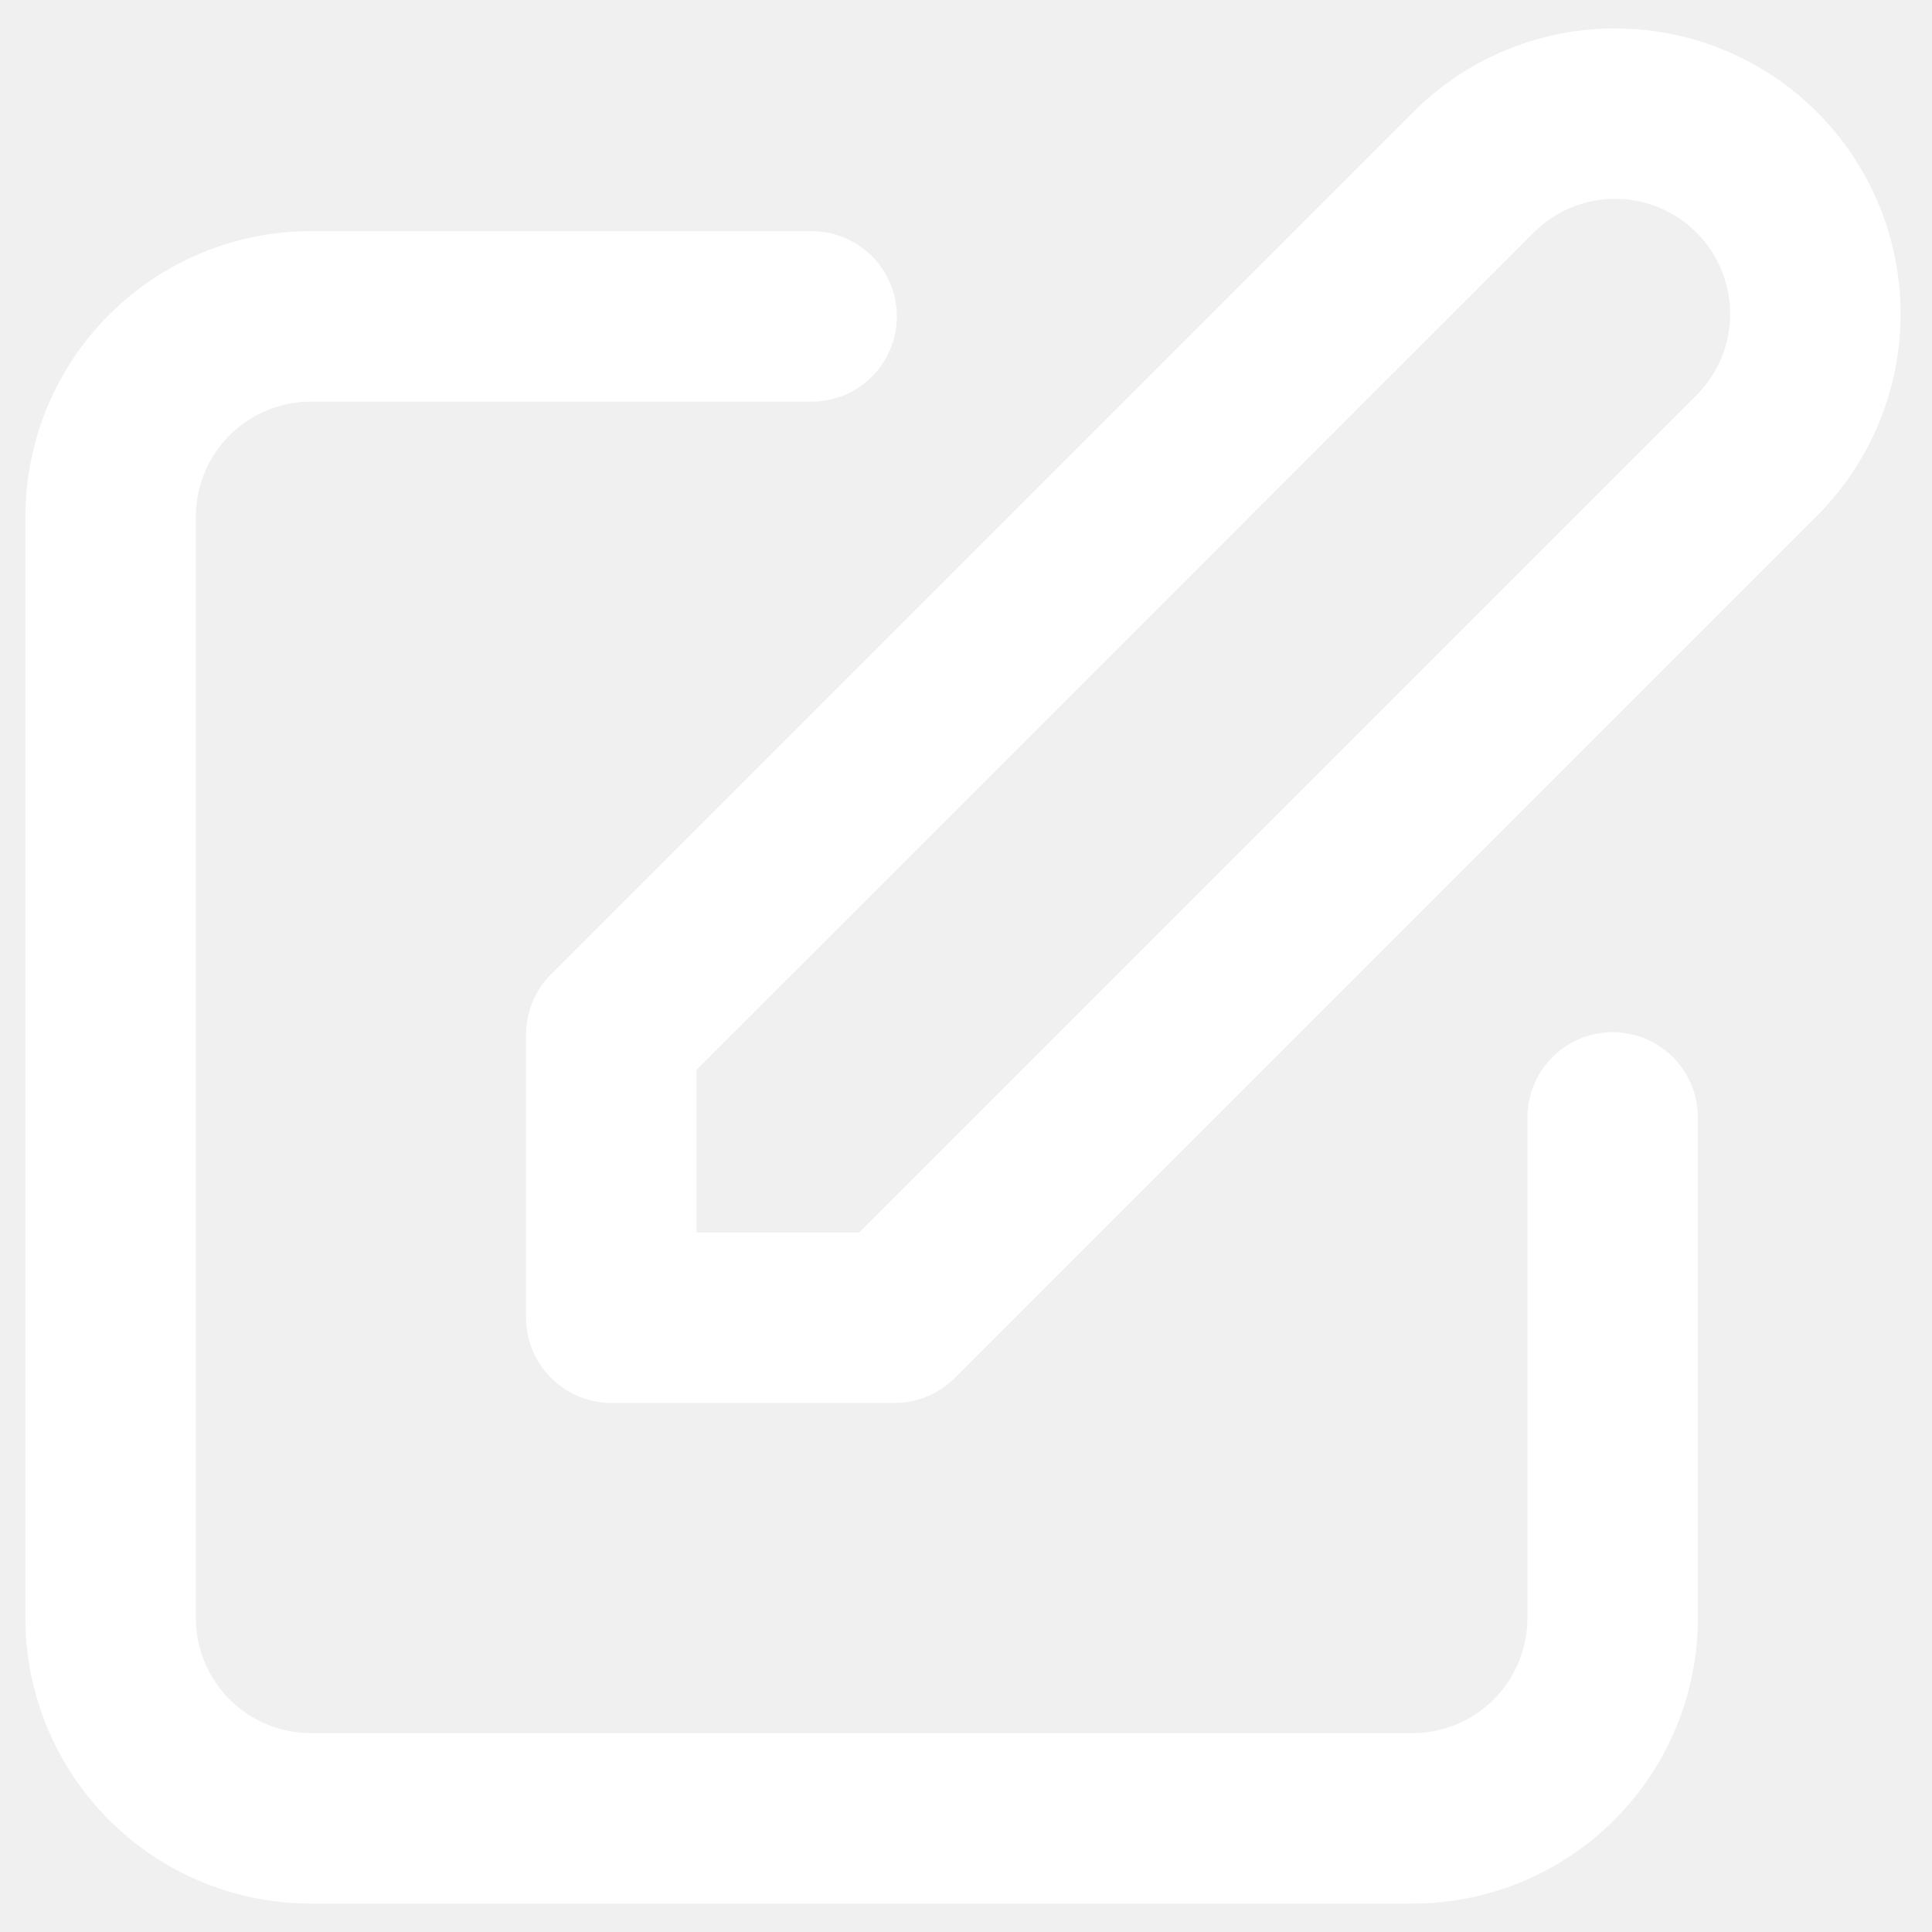
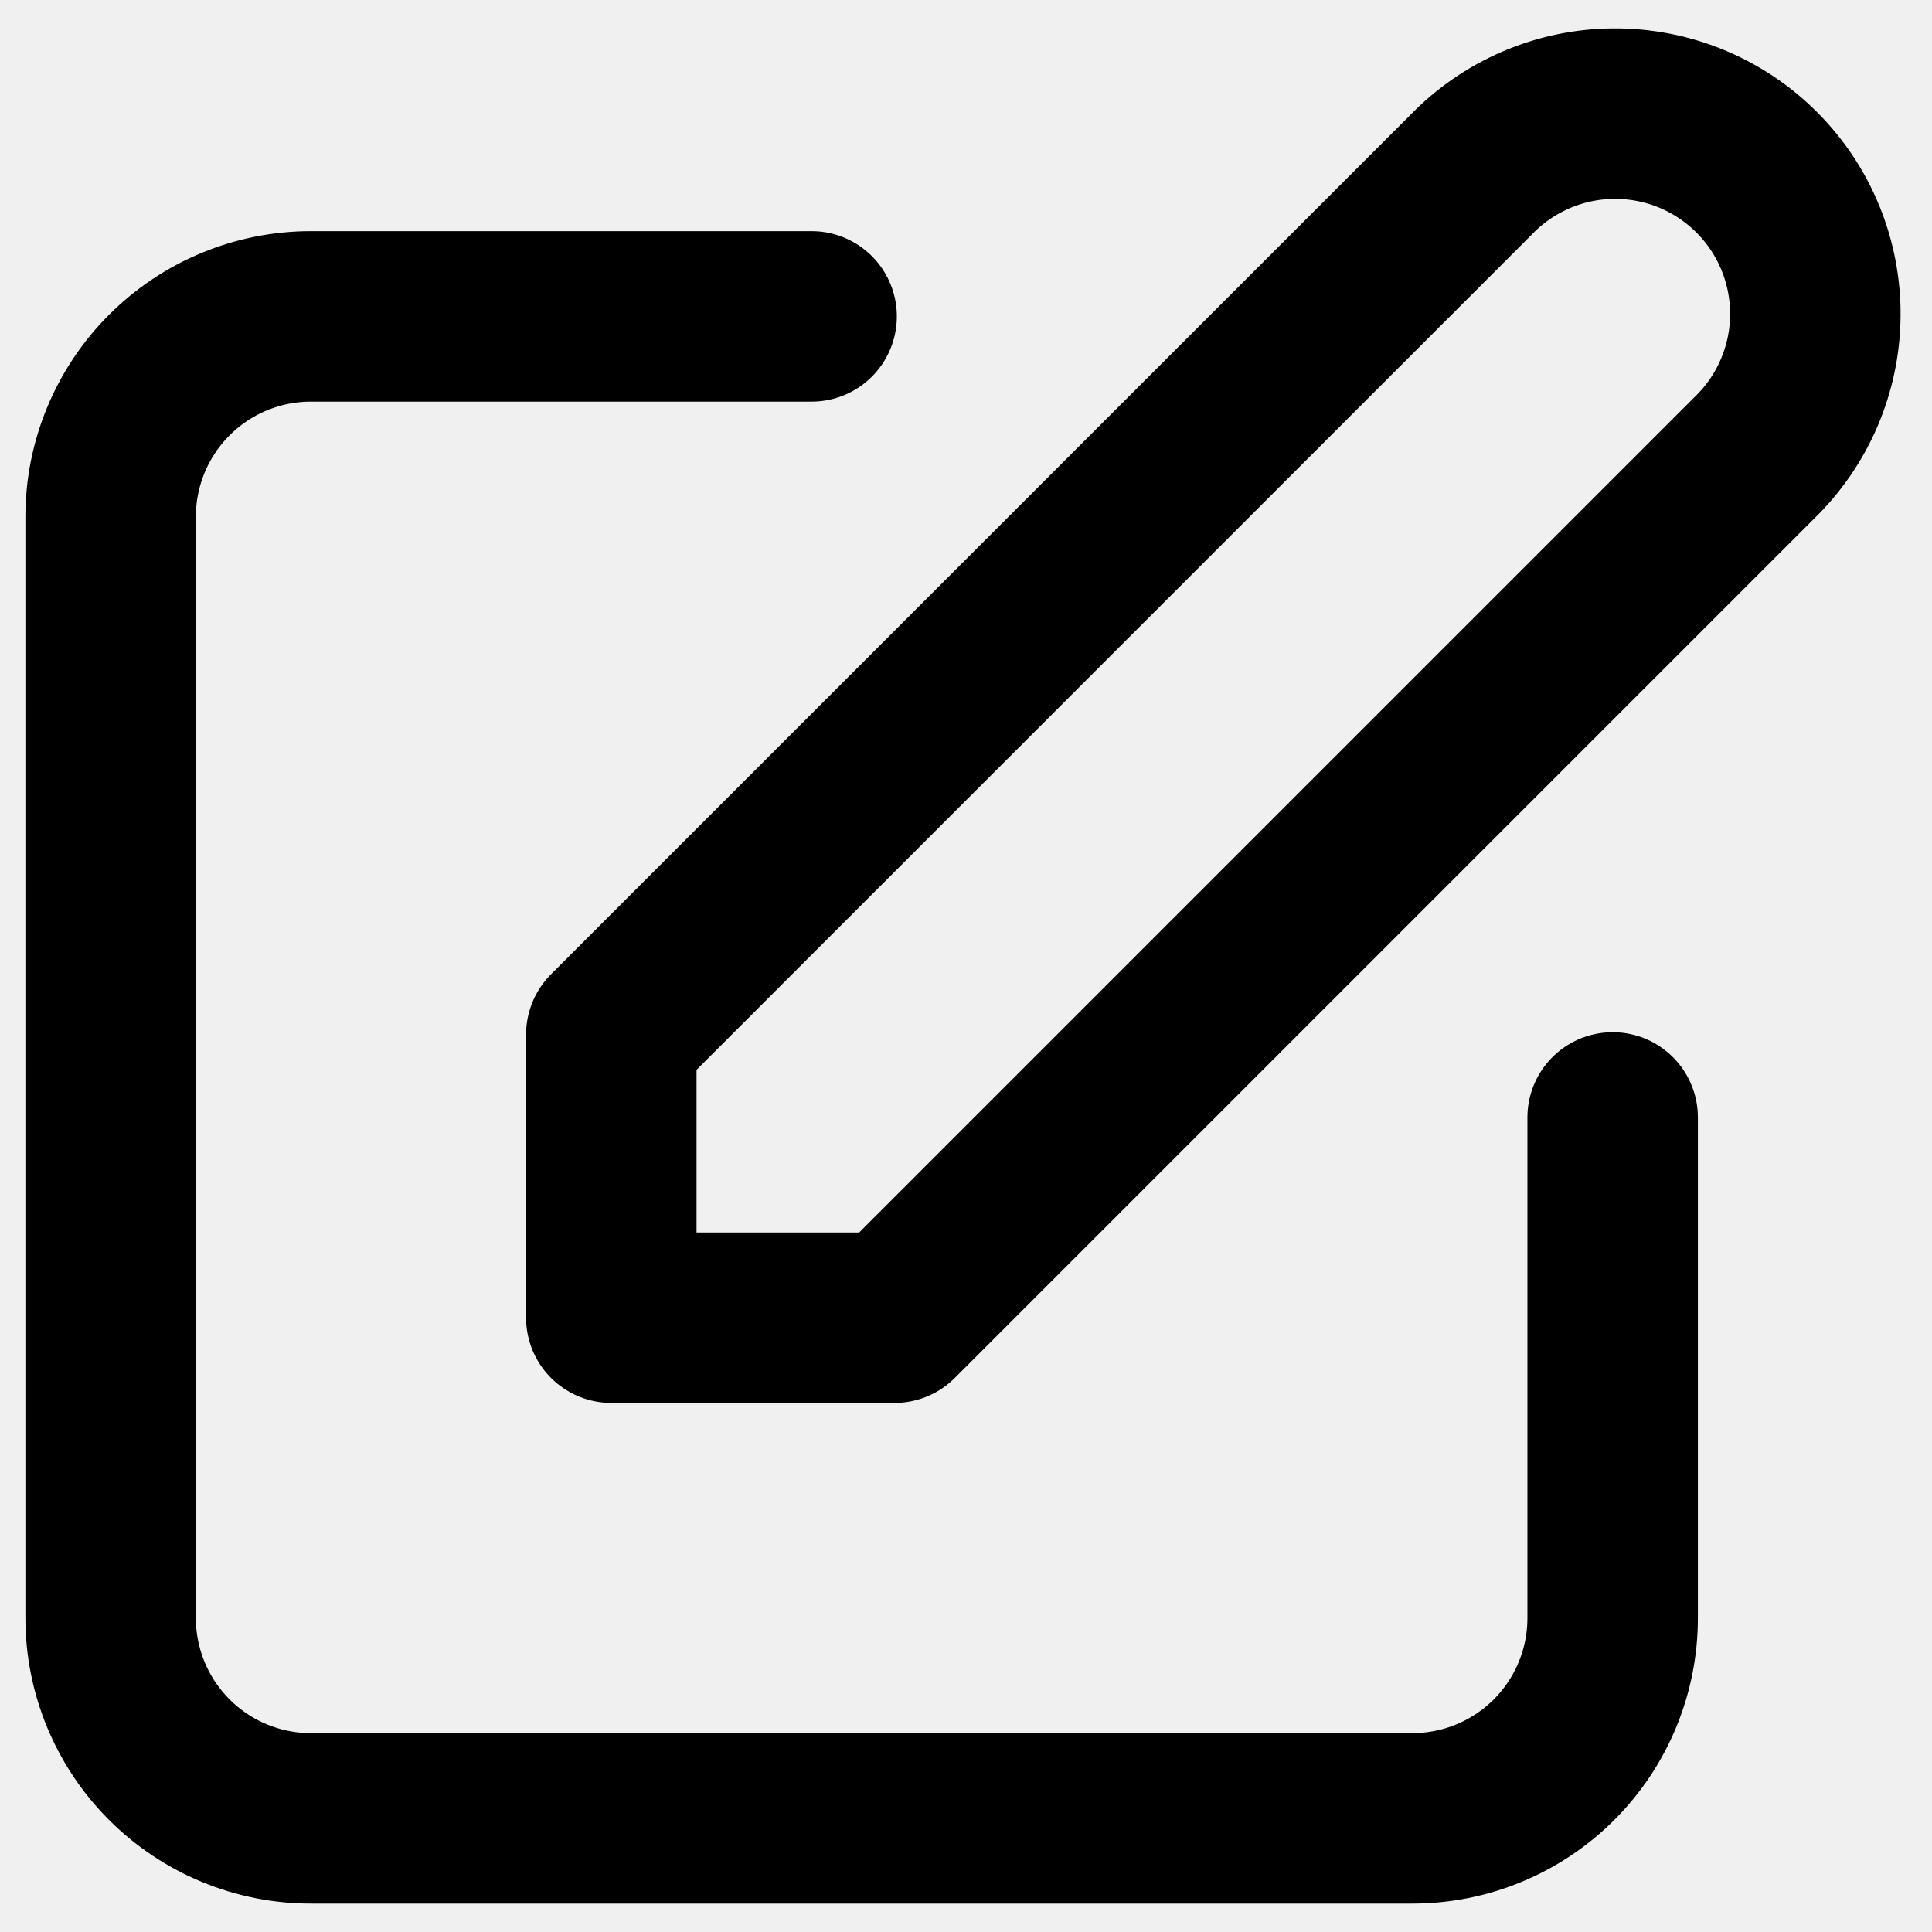
<svg xmlns="http://www.w3.org/2000/svg" width="34" height="34" viewBox="0 0 34 34" fill="none">
-   <path d="M14.283 5.568H5.472C4.537 5.568 3.641 5.939 2.98 6.6C2.319 7.261 1.947 8.157 1.947 9.092V28.476C1.947 29.41 2.319 30.307 2.98 30.968C3.641 31.629 4.537 32 5.472 32H24.855C25.79 32 26.687 31.629 27.348 30.968C28.009 30.307 28.38 29.41 28.38 28.476V19.665M25.888 3.076C26.213 2.739 26.602 2.471 27.032 2.286C27.462 2.101 27.924 2.004 28.392 2C28.86 1.996 29.325 2.085 29.758 2.262C30.191 2.44 30.584 2.701 30.915 3.032C31.246 3.363 31.508 3.757 31.685 4.19C31.862 4.623 31.951 5.087 31.947 5.555C31.943 6.023 31.846 6.485 31.661 6.915C31.477 7.345 31.208 7.734 30.872 8.059L15.742 23.189H10.758V18.206L25.888 3.076Z" stroke="white" stroke-width="3" stroke-linecap="round" stroke-linejoin="round" />
+   <path d="M14.283 5.568H5.472C4.537 5.568 3.641 5.939 2.98 6.6C2.319 7.261 1.947 8.157 1.947 9.092V28.476C1.947 29.41 2.319 30.307 2.98 30.968C3.641 31.629 4.537 32 5.472 32H24.855C25.79 32 26.687 31.629 27.348 30.968C28.009 30.307 28.38 29.41 28.38 28.476V19.665M25.888 3.076C26.213 2.739 26.602 2.471 27.032 2.286C27.462 2.101 27.924 2.004 28.392 2C28.86 1.996 29.325 2.085 29.758 2.262C30.191 2.44 30.584 2.701 30.915 3.032C31.246 3.363 31.508 3.757 31.685 4.19C31.862 4.623 31.951 5.087 31.947 5.555C31.943 6.023 31.846 6.485 31.661 6.915C31.477 7.345 31.208 7.734 30.872 8.059L15.742 23.189H10.758V18.206L25.888 3.076Z" stroke="black" stroke-width="3" stroke-linecap="round" stroke-linejoin="round" />
</svg>
